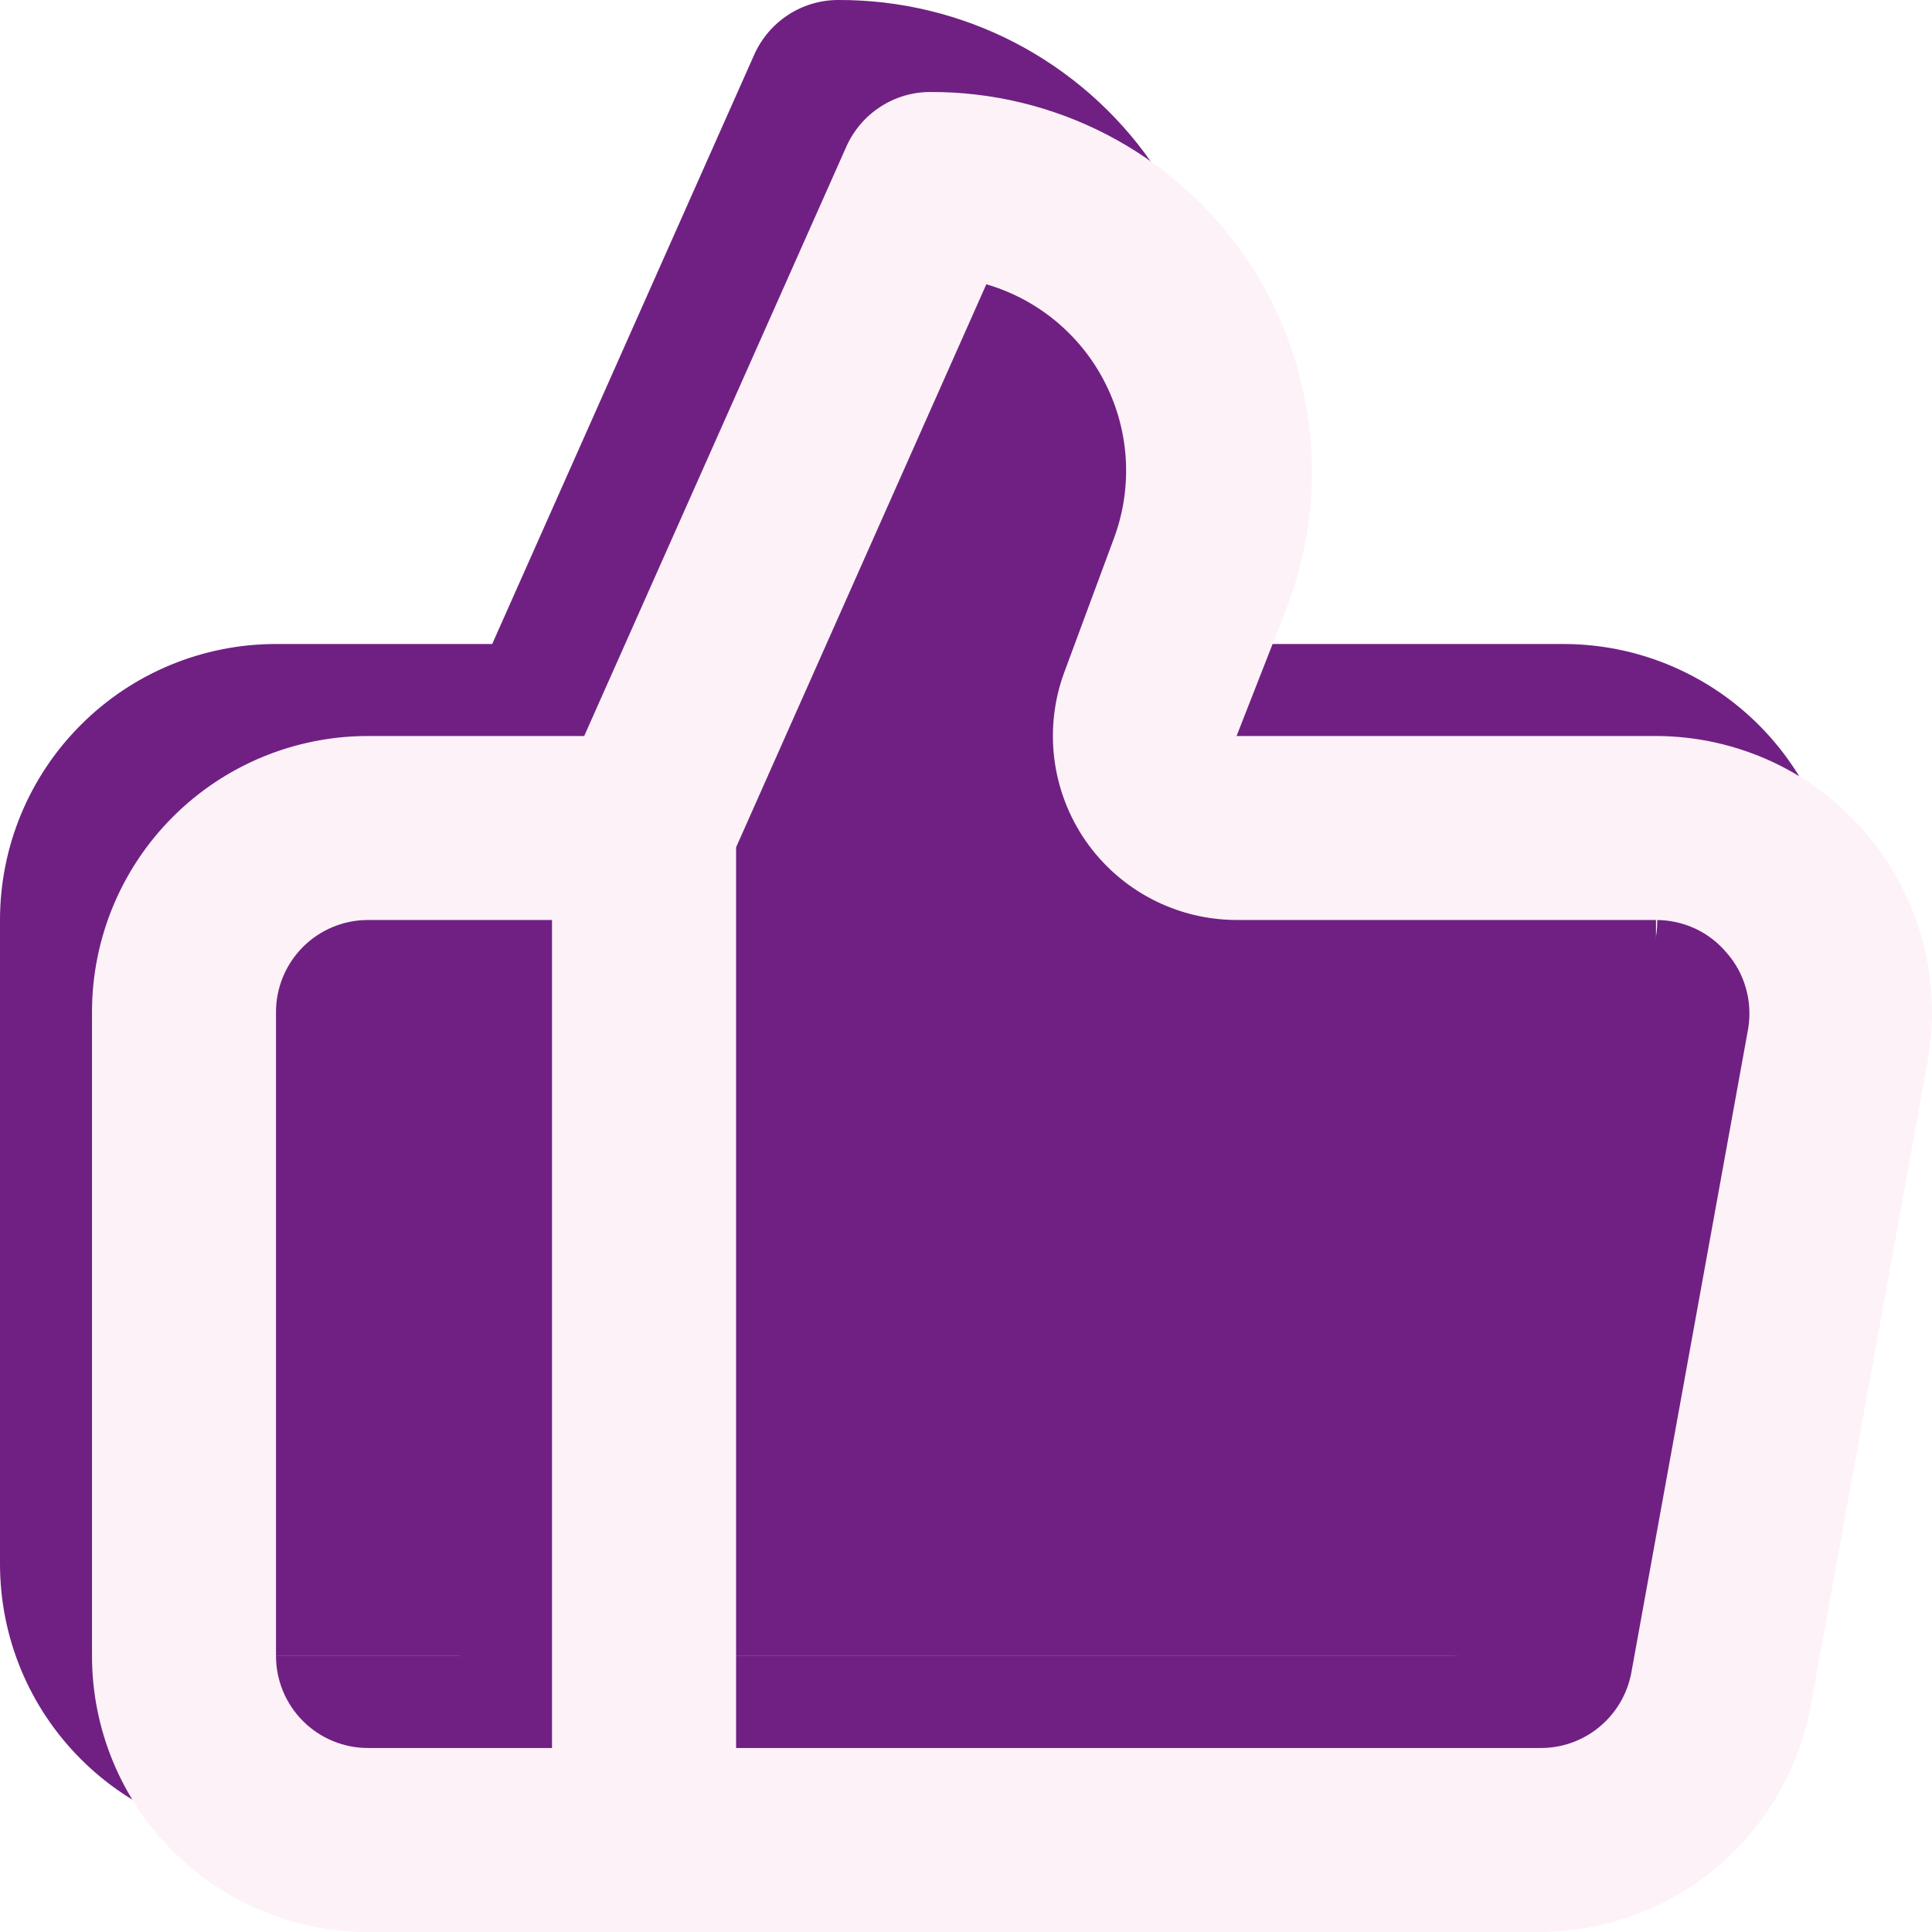
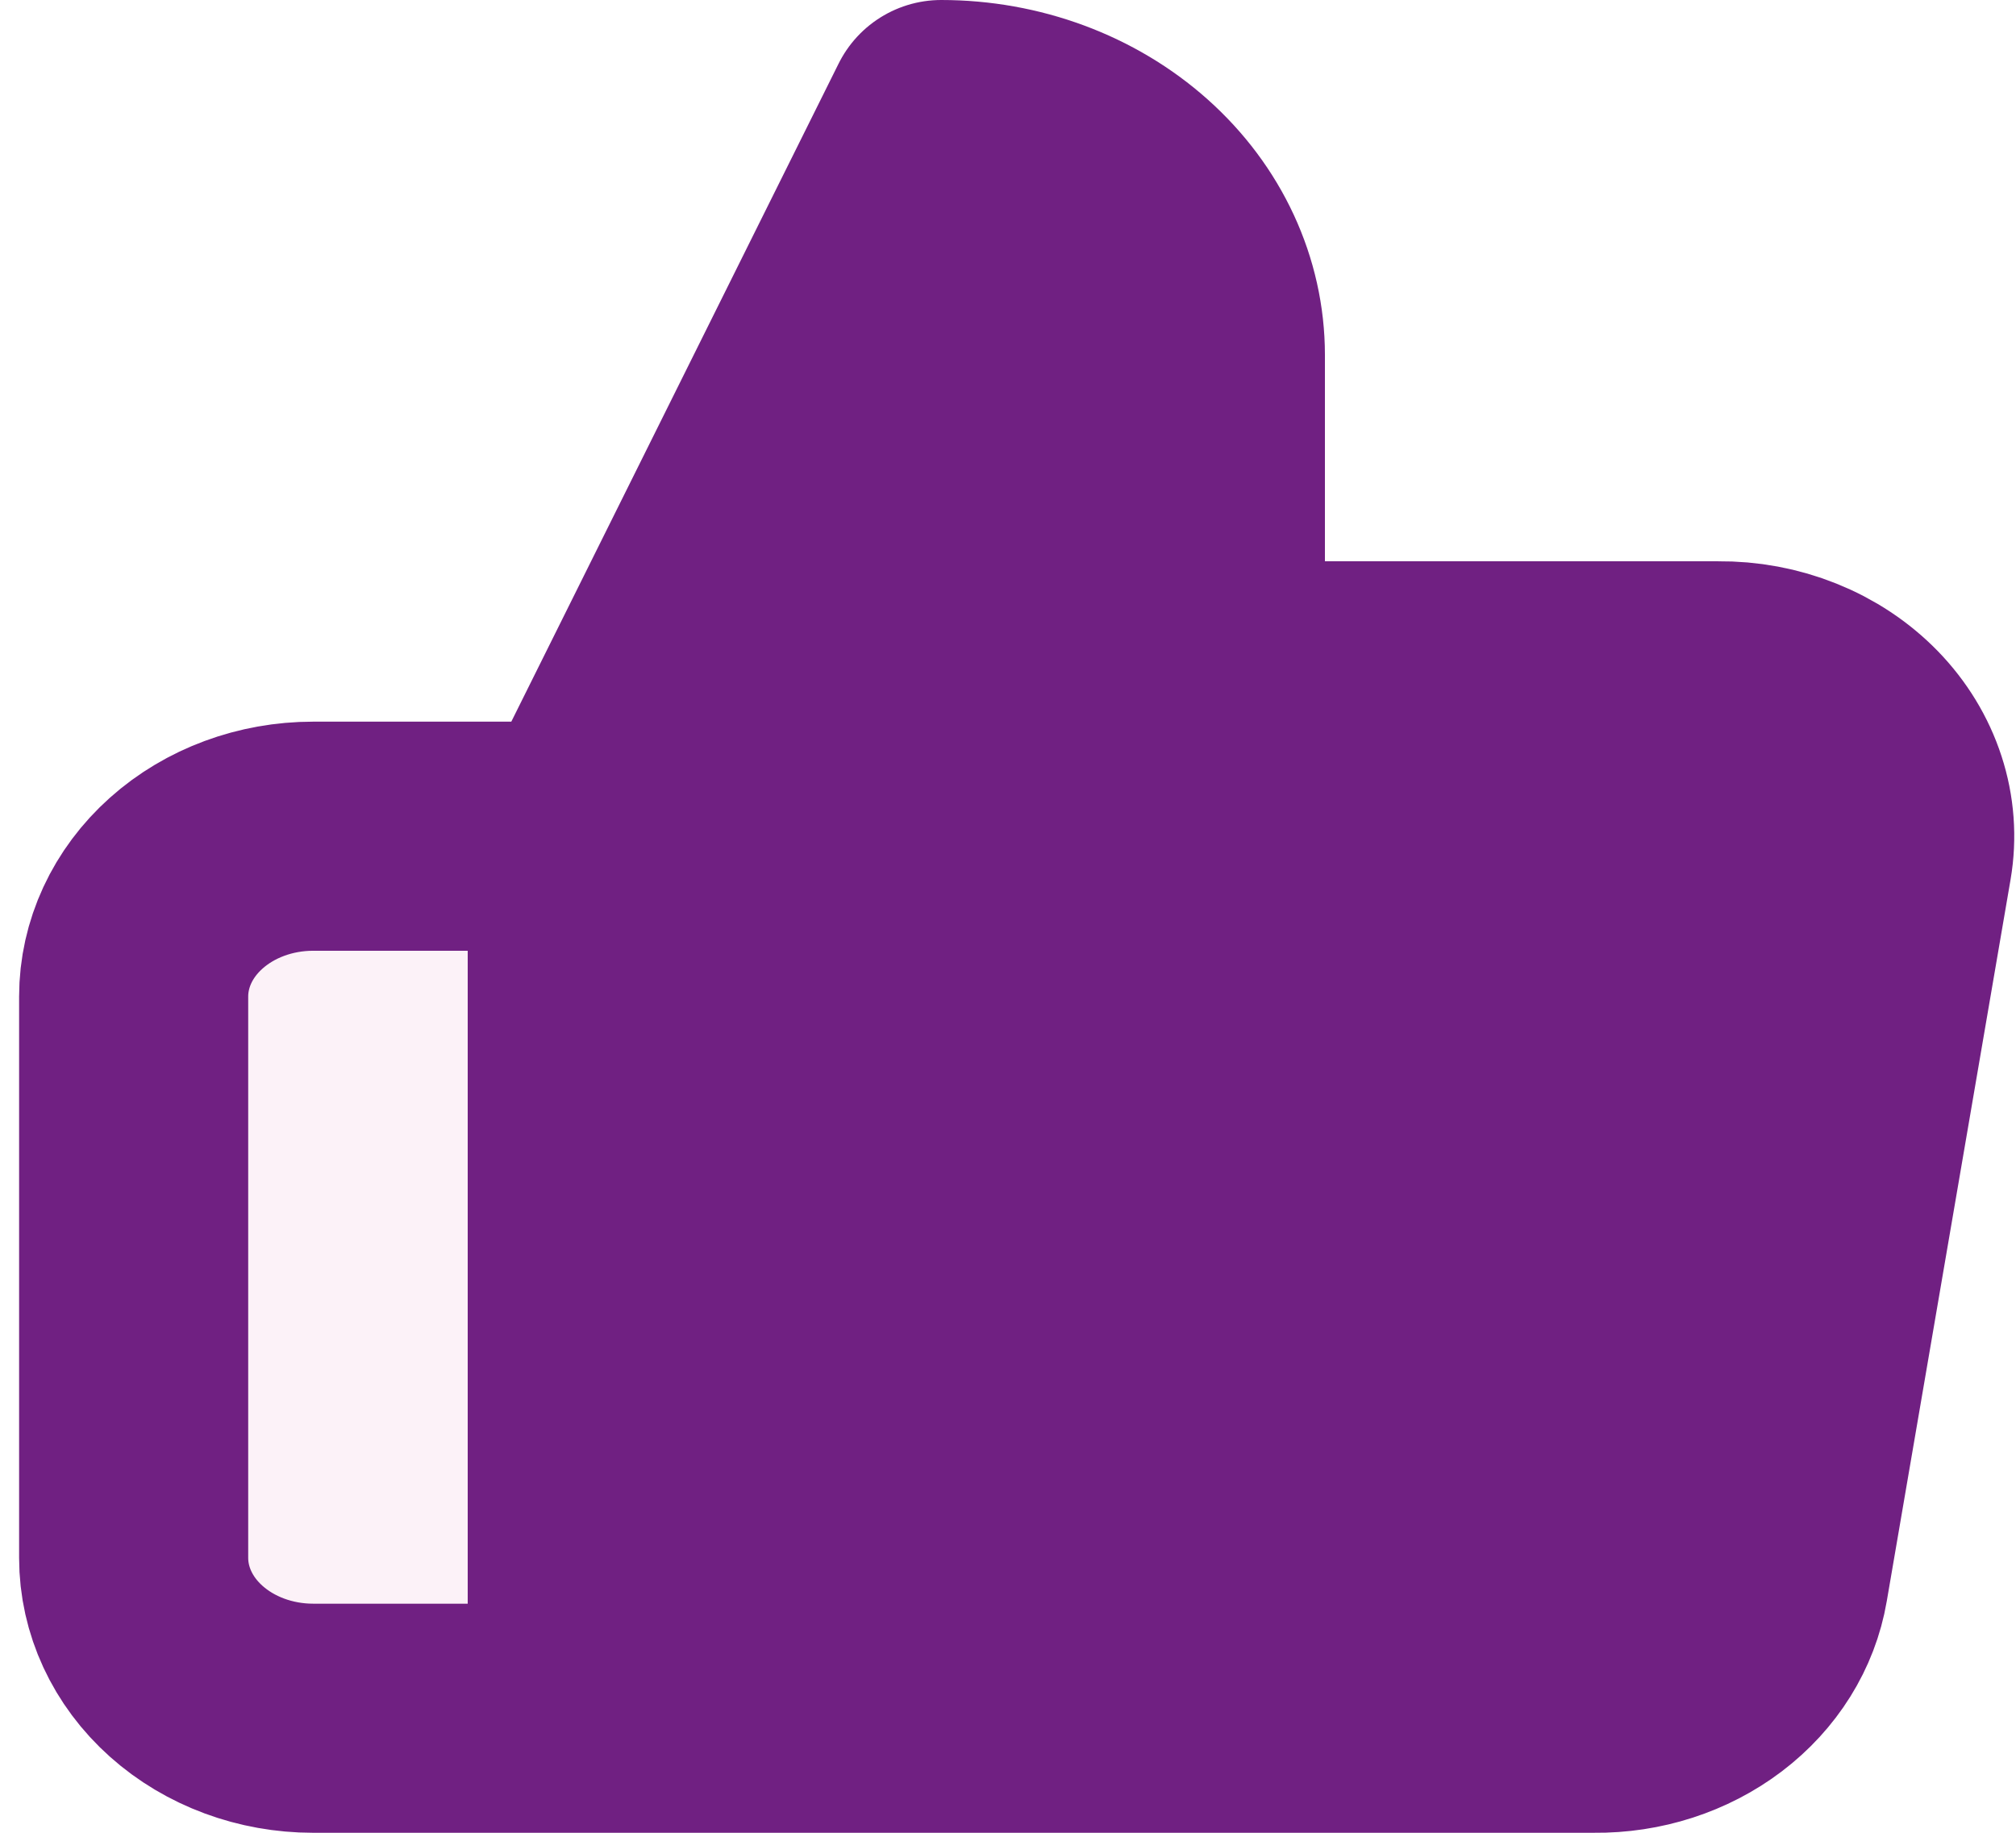
- <svg xmlns="http://www.w3.org/2000/svg" width="21" height="21" viewBox="0 0 21 21" fill="none">
-   <path d="M19.3 8.08C19.019 7.743 18.667 7.471 18.27 7.285C17.873 7.098 17.439 7.001 17 7H12.44L13 5.57C13.233 4.944 13.31 4.271 13.226 3.608C13.142 2.945 12.898 2.313 12.515 1.765C12.133 1.218 11.623 0.771 11.03 0.463C10.437 0.156 9.778 -0.003 9.11 4.45912e-05C8.918 0 8.729 0.056 8.568 0.161C8.407 0.266 8.279 0.415 8.2 0.59L5.35 7H3C2.204 7 1.441 7.316 0.879 7.879C0.316 8.441 0 9.204 0 10V17C0 17.796 0.316 18.559 0.879 19.121C1.441 19.684 2.204 20 3 20H15.73C16.432 20 17.111 19.753 17.65 19.304C18.189 18.855 18.554 18.23 18.68 17.54L19.95 10.54C20.029 10.107 20.011 9.663 19.899 9.238C19.786 8.813 19.582 8.417 19.3 8.08ZM5 18H3C2.735 18 2.48 17.895 2.293 17.707C2.105 17.52 2 17.265 2 17V10C2 9.735 2.105 9.48 2.293 9.293C2.48 9.105 2.735 9 3 9H5V18ZM18 10.18L16.73 17.18C16.687 17.413 16.564 17.623 16.38 17.773C16.197 17.924 15.967 18.004 15.73 18H7V8.21L9.72 2.09C10 2.172 10.26 2.31 10.484 2.498C10.707 2.685 10.89 2.916 11.019 3.178C11.149 3.439 11.223 3.724 11.237 4.015C11.251 4.307 11.204 4.598 11.1 4.87L10.57 6.3C10.457 6.602 10.419 6.927 10.459 7.248C10.499 7.568 10.616 7.874 10.799 8.139C10.983 8.404 11.228 8.621 11.514 8.771C11.8 8.921 12.117 8.999 12.44 9H17C17.147 9 17.292 9.032 17.425 9.094C17.558 9.156 17.676 9.247 17.77 9.36C17.866 9.471 17.937 9.603 17.977 9.744C18.016 9.886 18.024 10.035 18 10.18Z" fill="#702082" />
-   <rect x="2" y="8" width="16" height="10" fill="#702082" />
-   <rect x="8" y="2" width="4" height="8" fill="#702082" />
-   <ellipse cx="9" cy="7.5" rx="2" ry="2.5" fill="#702082" />
-   <path d="M20.302 9.08C20.021 8.743 19.669 8.471 19.272 8.284C18.874 8.098 18.441 8.001 18.002 8H13.441L14.001 6.57C14.234 5.944 14.312 5.271 14.227 4.608C14.143 3.945 13.899 3.313 13.516 2.765C13.134 2.218 12.624 1.771 12.031 1.463C11.438 1.156 10.779 0.997 10.111 1C9.918 1 9.73 1.056 9.569 1.161C9.407 1.266 9.28 1.415 9.201 1.59L6.35 8H4C3.205 8 2.441 8.316 1.879 8.879C1.316 9.441 1 10.204 1 11V18C1 18.796 1.316 19.559 1.879 20.121C2.441 20.684 3.205 21 4 21H16.731C17.433 21 18.113 20.753 18.652 20.304C19.191 19.855 19.555 19.23 19.682 18.54L20.952 11.54C21.03 11.107 21.013 10.663 20.901 10.238C20.788 9.813 20.584 9.417 20.302 9.08ZM6 19H4C3.735 19 3.481 18.895 3.293 18.707C3.106 18.52 3 18.265 3 18V11C3 10.735 3.106 10.48 3.293 10.293C3.481 10.105 3.735 10 4 10H6V19ZM19.002 11.18L17.732 18.18C17.689 18.413 17.565 18.623 17.382 18.773C17.199 18.924 16.968 19.004 16.731 19H8.001V9.21L10.721 3.09C11.001 3.172 11.261 3.31 11.485 3.498C11.708 3.685 11.891 3.916 12.02 4.178C12.15 4.439 12.224 4.724 12.238 5.015C12.252 5.307 12.205 5.598 12.101 5.87L11.571 7.3C11.458 7.602 11.42 7.927 11.46 8.248C11.5 8.568 11.617 8.874 11.8 9.139C11.984 9.404 12.229 9.621 12.515 9.771C12.801 9.921 13.118 9.999 13.441 10H18.002C18.148 10 18.294 10.032 18.427 10.094C18.56 10.156 18.677 10.247 18.771 10.36C18.868 10.471 18.939 10.603 18.978 10.744C19.018 10.886 19.026 11.035 19.002 11.18Z" fill="#FCF2F8" />
+ <svg xmlns="http://www.w3.org/2000/svg" width="44" height="40" viewBox="0 0 44 40" fill="none">
+   <path d="M26.417 14.75V7.75C26.417 6.358 25.798 5.022 24.696 4.038C23.594 3.053 22.1 2.5 20.542 2.5L12.708 18.25V37.5H34.798C35.743 37.51 36.659 37.214 37.379 36.667C38.099 36.12 38.573 35.36 38.715 34.525L41.417 18.775C41.503 18.273 41.465 17.761 41.306 17.274C41.148 16.787 40.873 16.336 40.501 15.953C40.128 15.57 39.667 15.264 39.149 15.057C38.631 14.849 38.069 14.744 37.501 14.75H26.417ZM12.708 37.5H6.833C5.795 37.5 4.798 37.131 4.064 36.475C3.329 35.819 2.917 34.928 2.917 34V21.75C2.917 20.822 3.329 19.931 4.064 19.275C4.798 18.619 5.795 18.25 6.833 18.25H12.708" fill="#FCF2F8" />
+   <path d="M12.708 37.5H6.833C5.795 37.5 4.798 37.131 4.064 36.475C3.329 35.819 2.917 34.928 2.917 34V21.75C2.917 20.822 3.329 19.931 4.064 19.275C4.798 18.619 5.795 18.25 6.833 18.25H12.708M26.417 14.75V7.75C26.417 6.358 25.798 5.022 24.696 4.038C23.594 3.053 22.1 2.5 20.542 2.5L12.708 18.25V37.5H34.798C35.743 37.51 36.659 37.214 37.379 36.667C38.099 36.12 38.573 35.36 38.715 34.525L41.417 18.775C41.503 18.273 41.465 17.761 41.306 17.274C41.148 16.787 40.873 16.336 40.501 15.953C40.128 15.57 39.667 15.264 39.149 15.057C38.631 14.849 38.069 14.744 37.501 14.75H26.417Z" stroke="#702082" stroke-width="5" stroke-linecap="round" stroke-linejoin="round" />
+   <rect x="15" y="14" width="24" height="22" fill="#702082" />
+   <rect x="17" y="5" width="8" height="14" fill="#702082" />
</svg>
